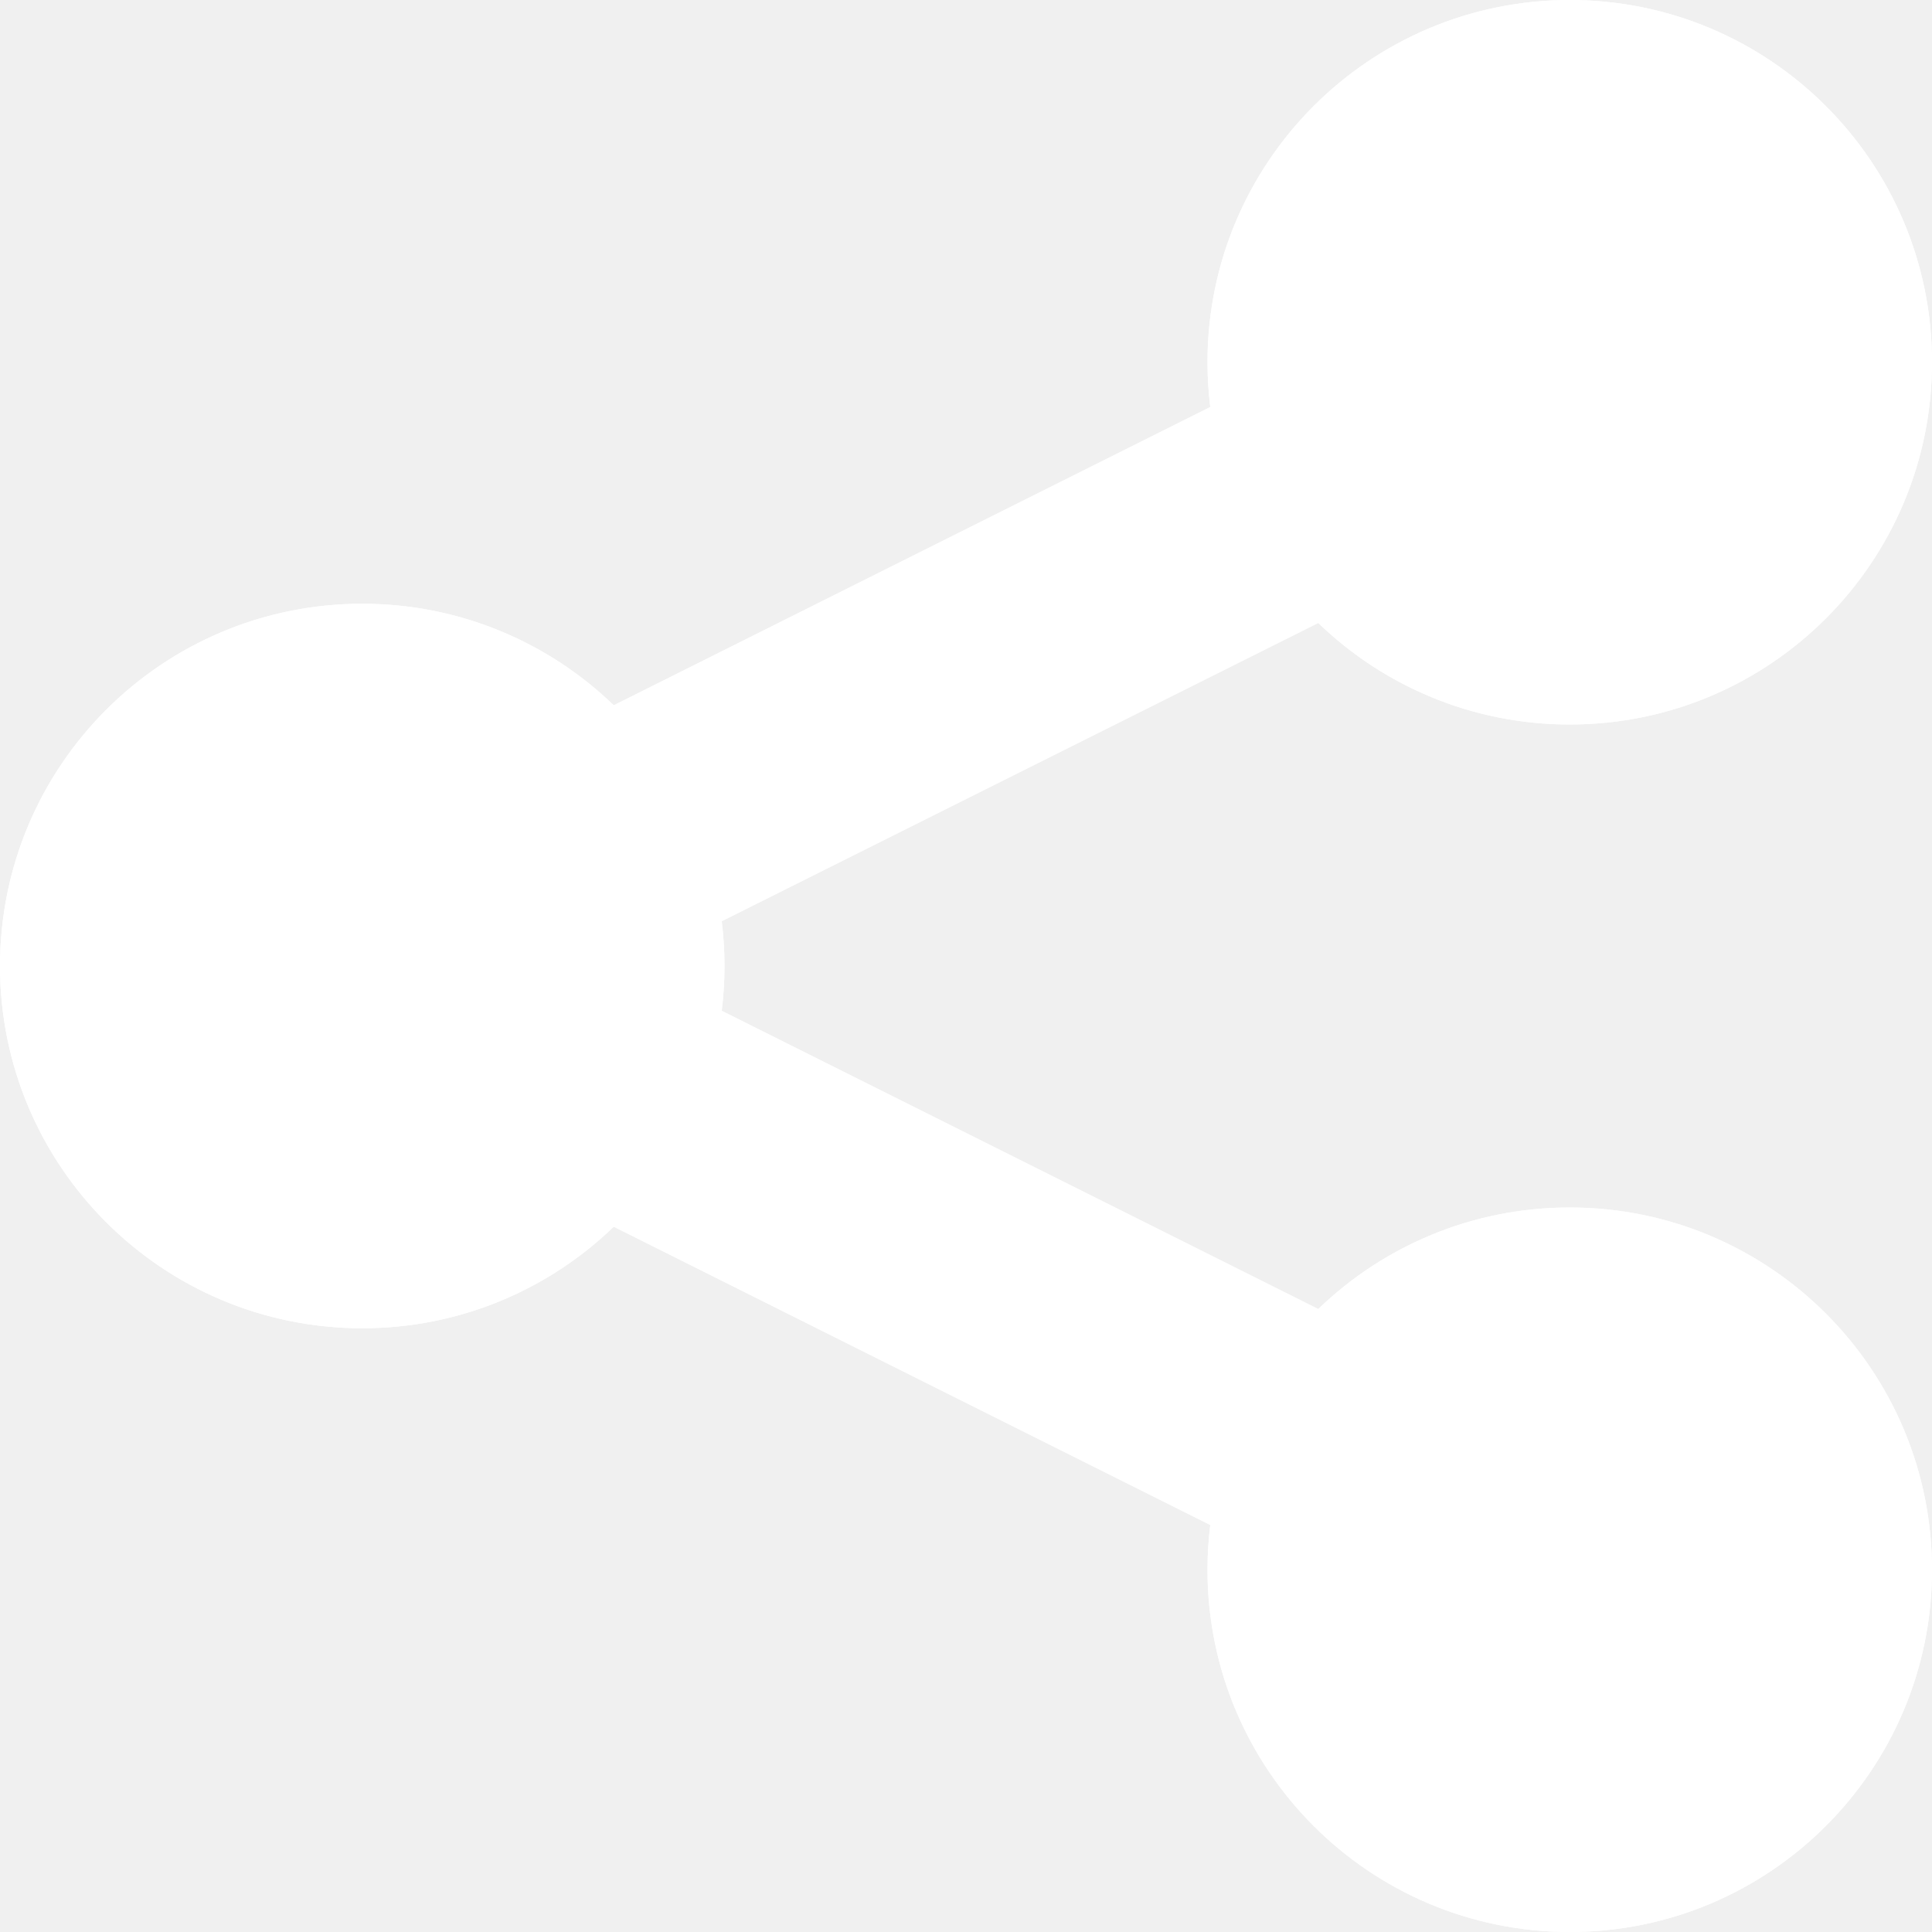
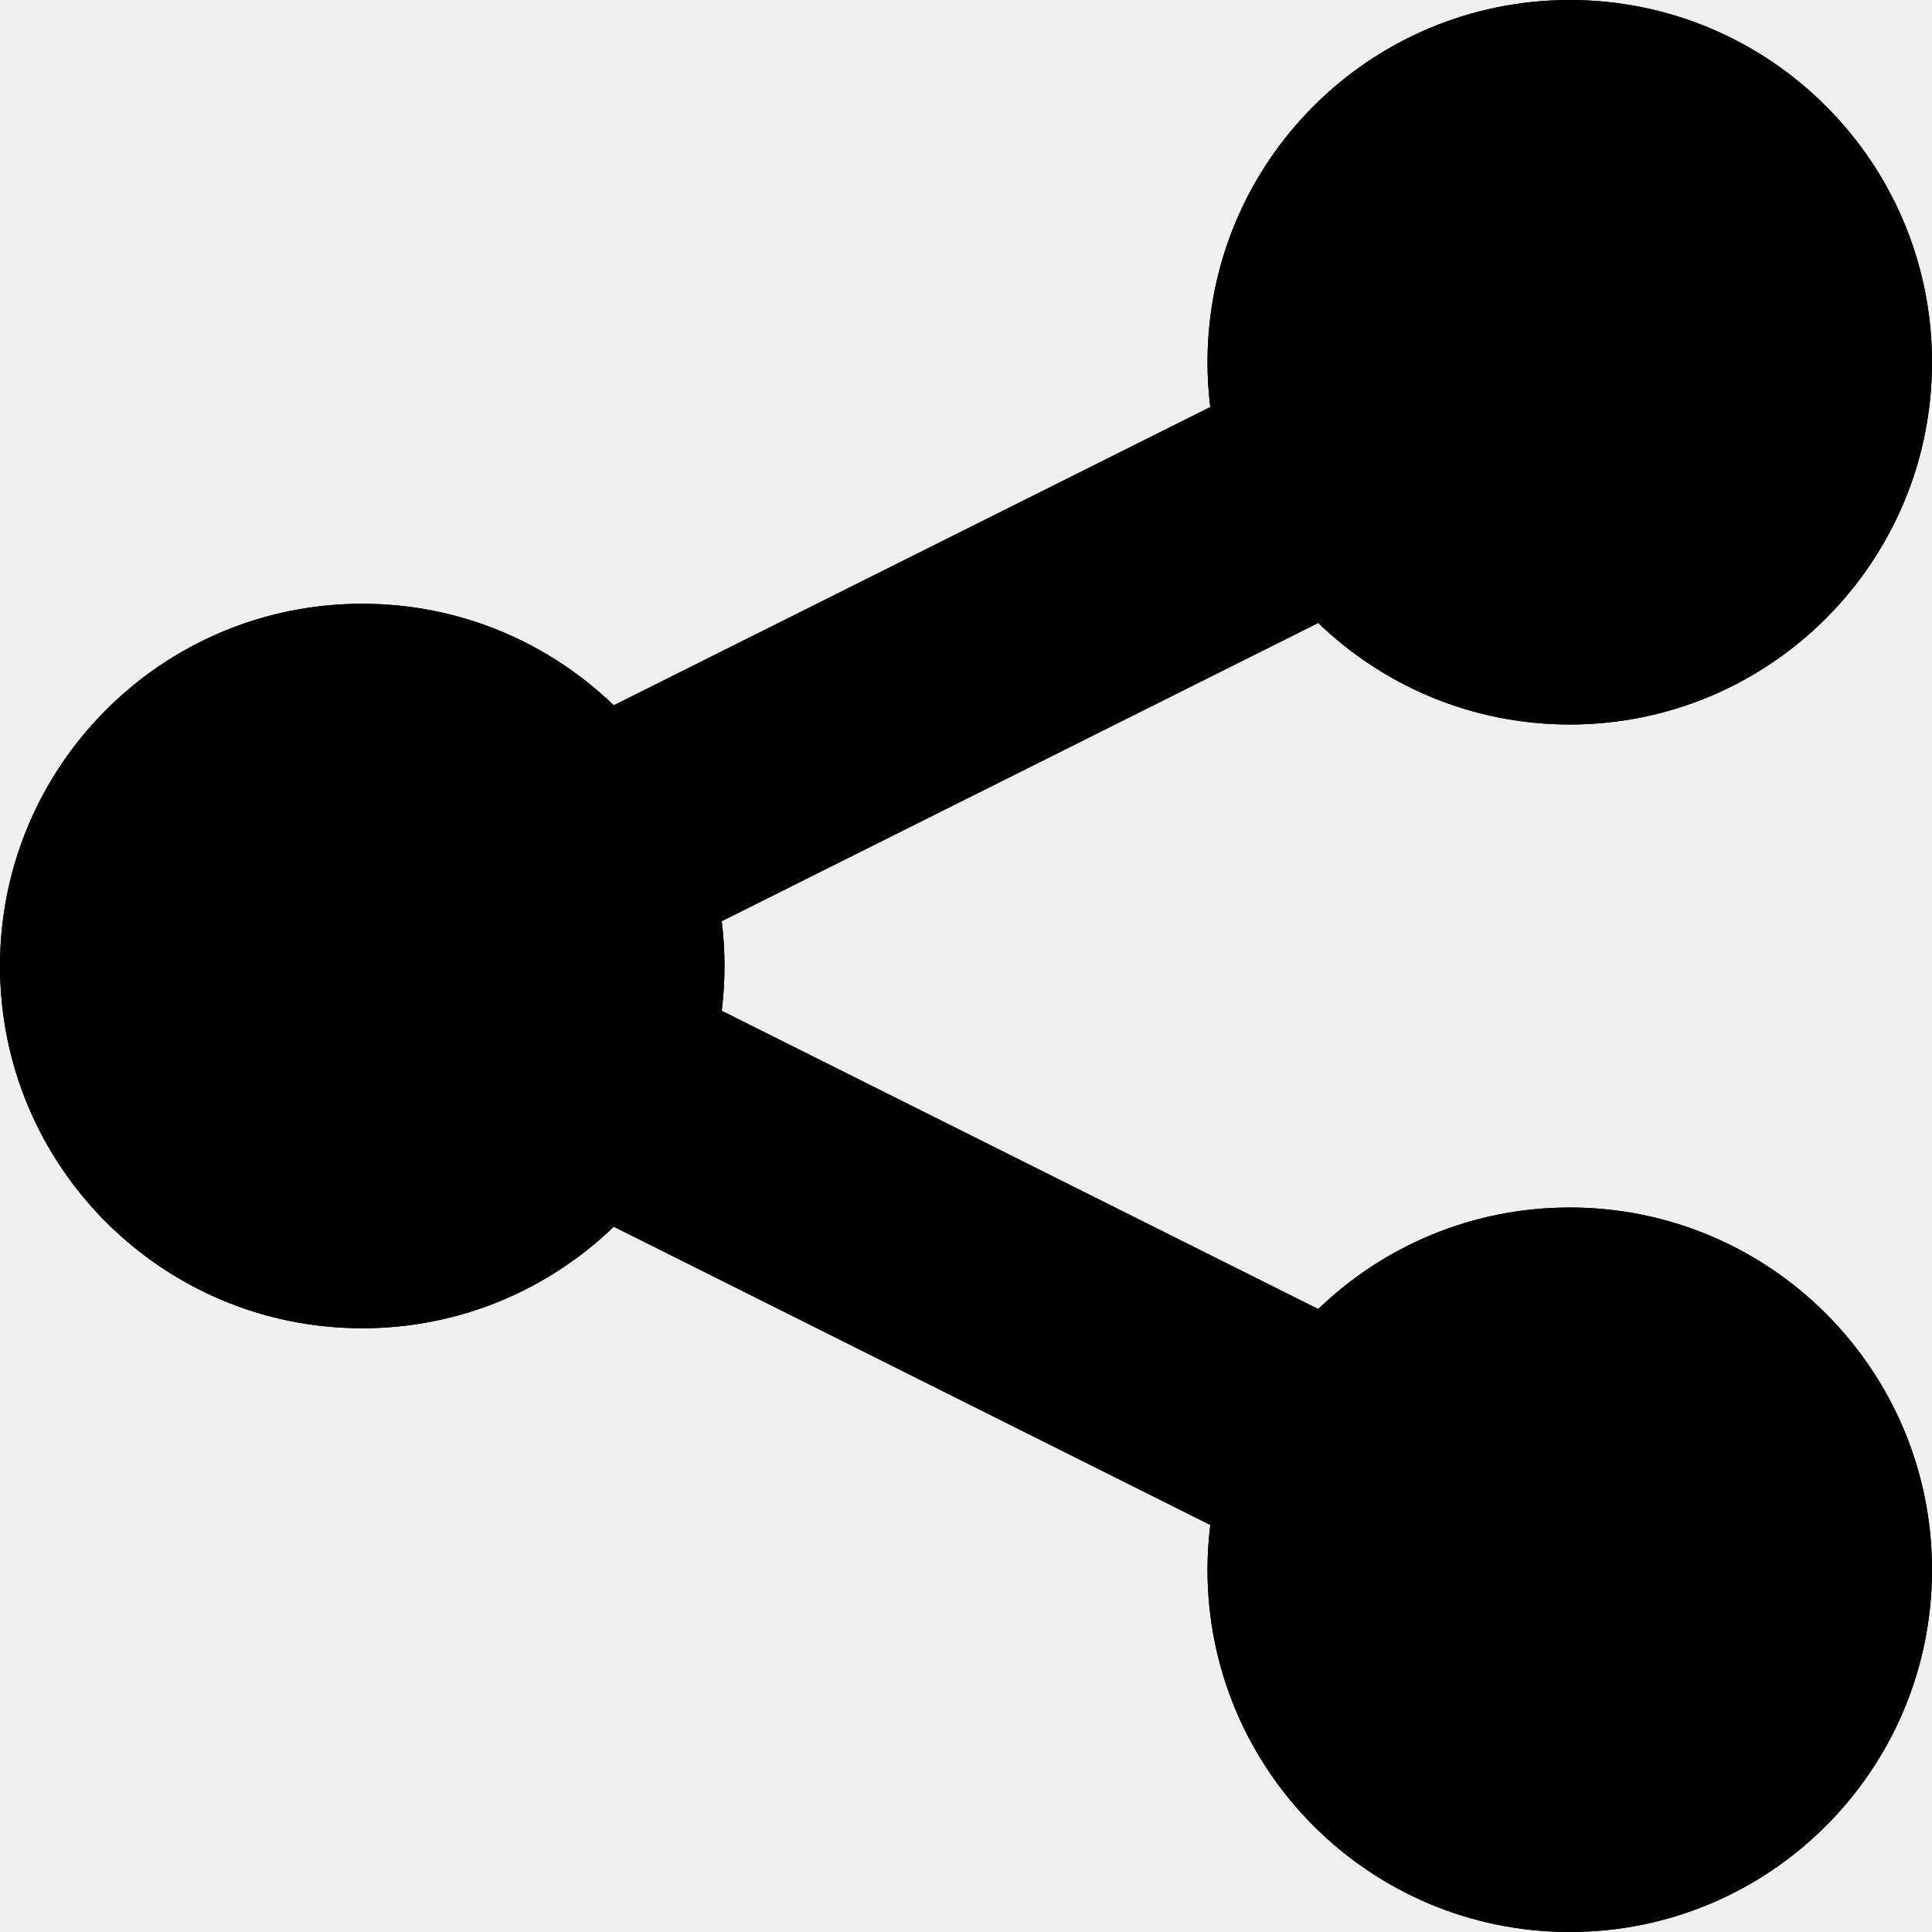
<svg xmlns="http://www.w3.org/2000/svg" width="16" height="16" viewBox="0 0 16 16">
-   <g fill="#fff" fill-rule="evenodd" transform="translate(-160 -32)">
+   <g fill-rule="evenodd" transform="translate(-160 -32)">
    <path d="M165.083,42.159 C164.543,42.68 163.809,43 163,43 C161.343,43 160,41.657 160,40 C160,38.343 161.343,37 163,37 C163.809,37 164.543,37.32 165.083,37.841 L170.023,35.371 C170.008,35.249 170,35.125 170,35 C170,33.343 171.343,32 173,32 C174.657,32 176,33.343 176,35 C176,36.657 174.657,38 173,38 C172.191,38 171.457,37.68 170.917,37.159 L165.977,39.629 C165.992,39.751 166,39.875 166,40 C166,40.125 165.992,40.249 165.977,40.371 L170.917,42.841 C171.457,42.32 172.191,42 173,42 C174.657,42 176,43.343 176,45 C176,46.657 174.657,48 173,48 C171.343,48 170,46.657 170,45 C170,44.875 170.008,44.751 170.023,44.629 L165.083,42.159 Z" />
    <path d="M165.083,42.159 C164.543,42.68 163.809,43 163,43 C161.343,43 160,41.657 160,40 C160,38.343 161.343,37 163,37 C163.809,37 164.543,37.32 165.083,37.841 L170.023,35.371 C170.008,35.249 170,35.125 170,35 C170,33.343 171.343,32 173,32 C174.657,32 176,33.343 176,35 C176,36.657 174.657,38 173,38 C172.191,38 171.457,37.68 170.917,37.159 L165.977,39.629 C165.992,39.751 166,39.875 166,40 C166,40.125 165.992,40.249 165.977,40.371 L170.917,42.841 C171.457,42.32 172.191,42 173,42 C174.657,42 176,43.343 176,45 C176,46.657 174.657,48 173,48 C171.343,48 170,46.657 170,45 C170,44.875 170.008,44.751 170.023,44.629 L165.083,42.159 Z" />
  </g>
</svg>
